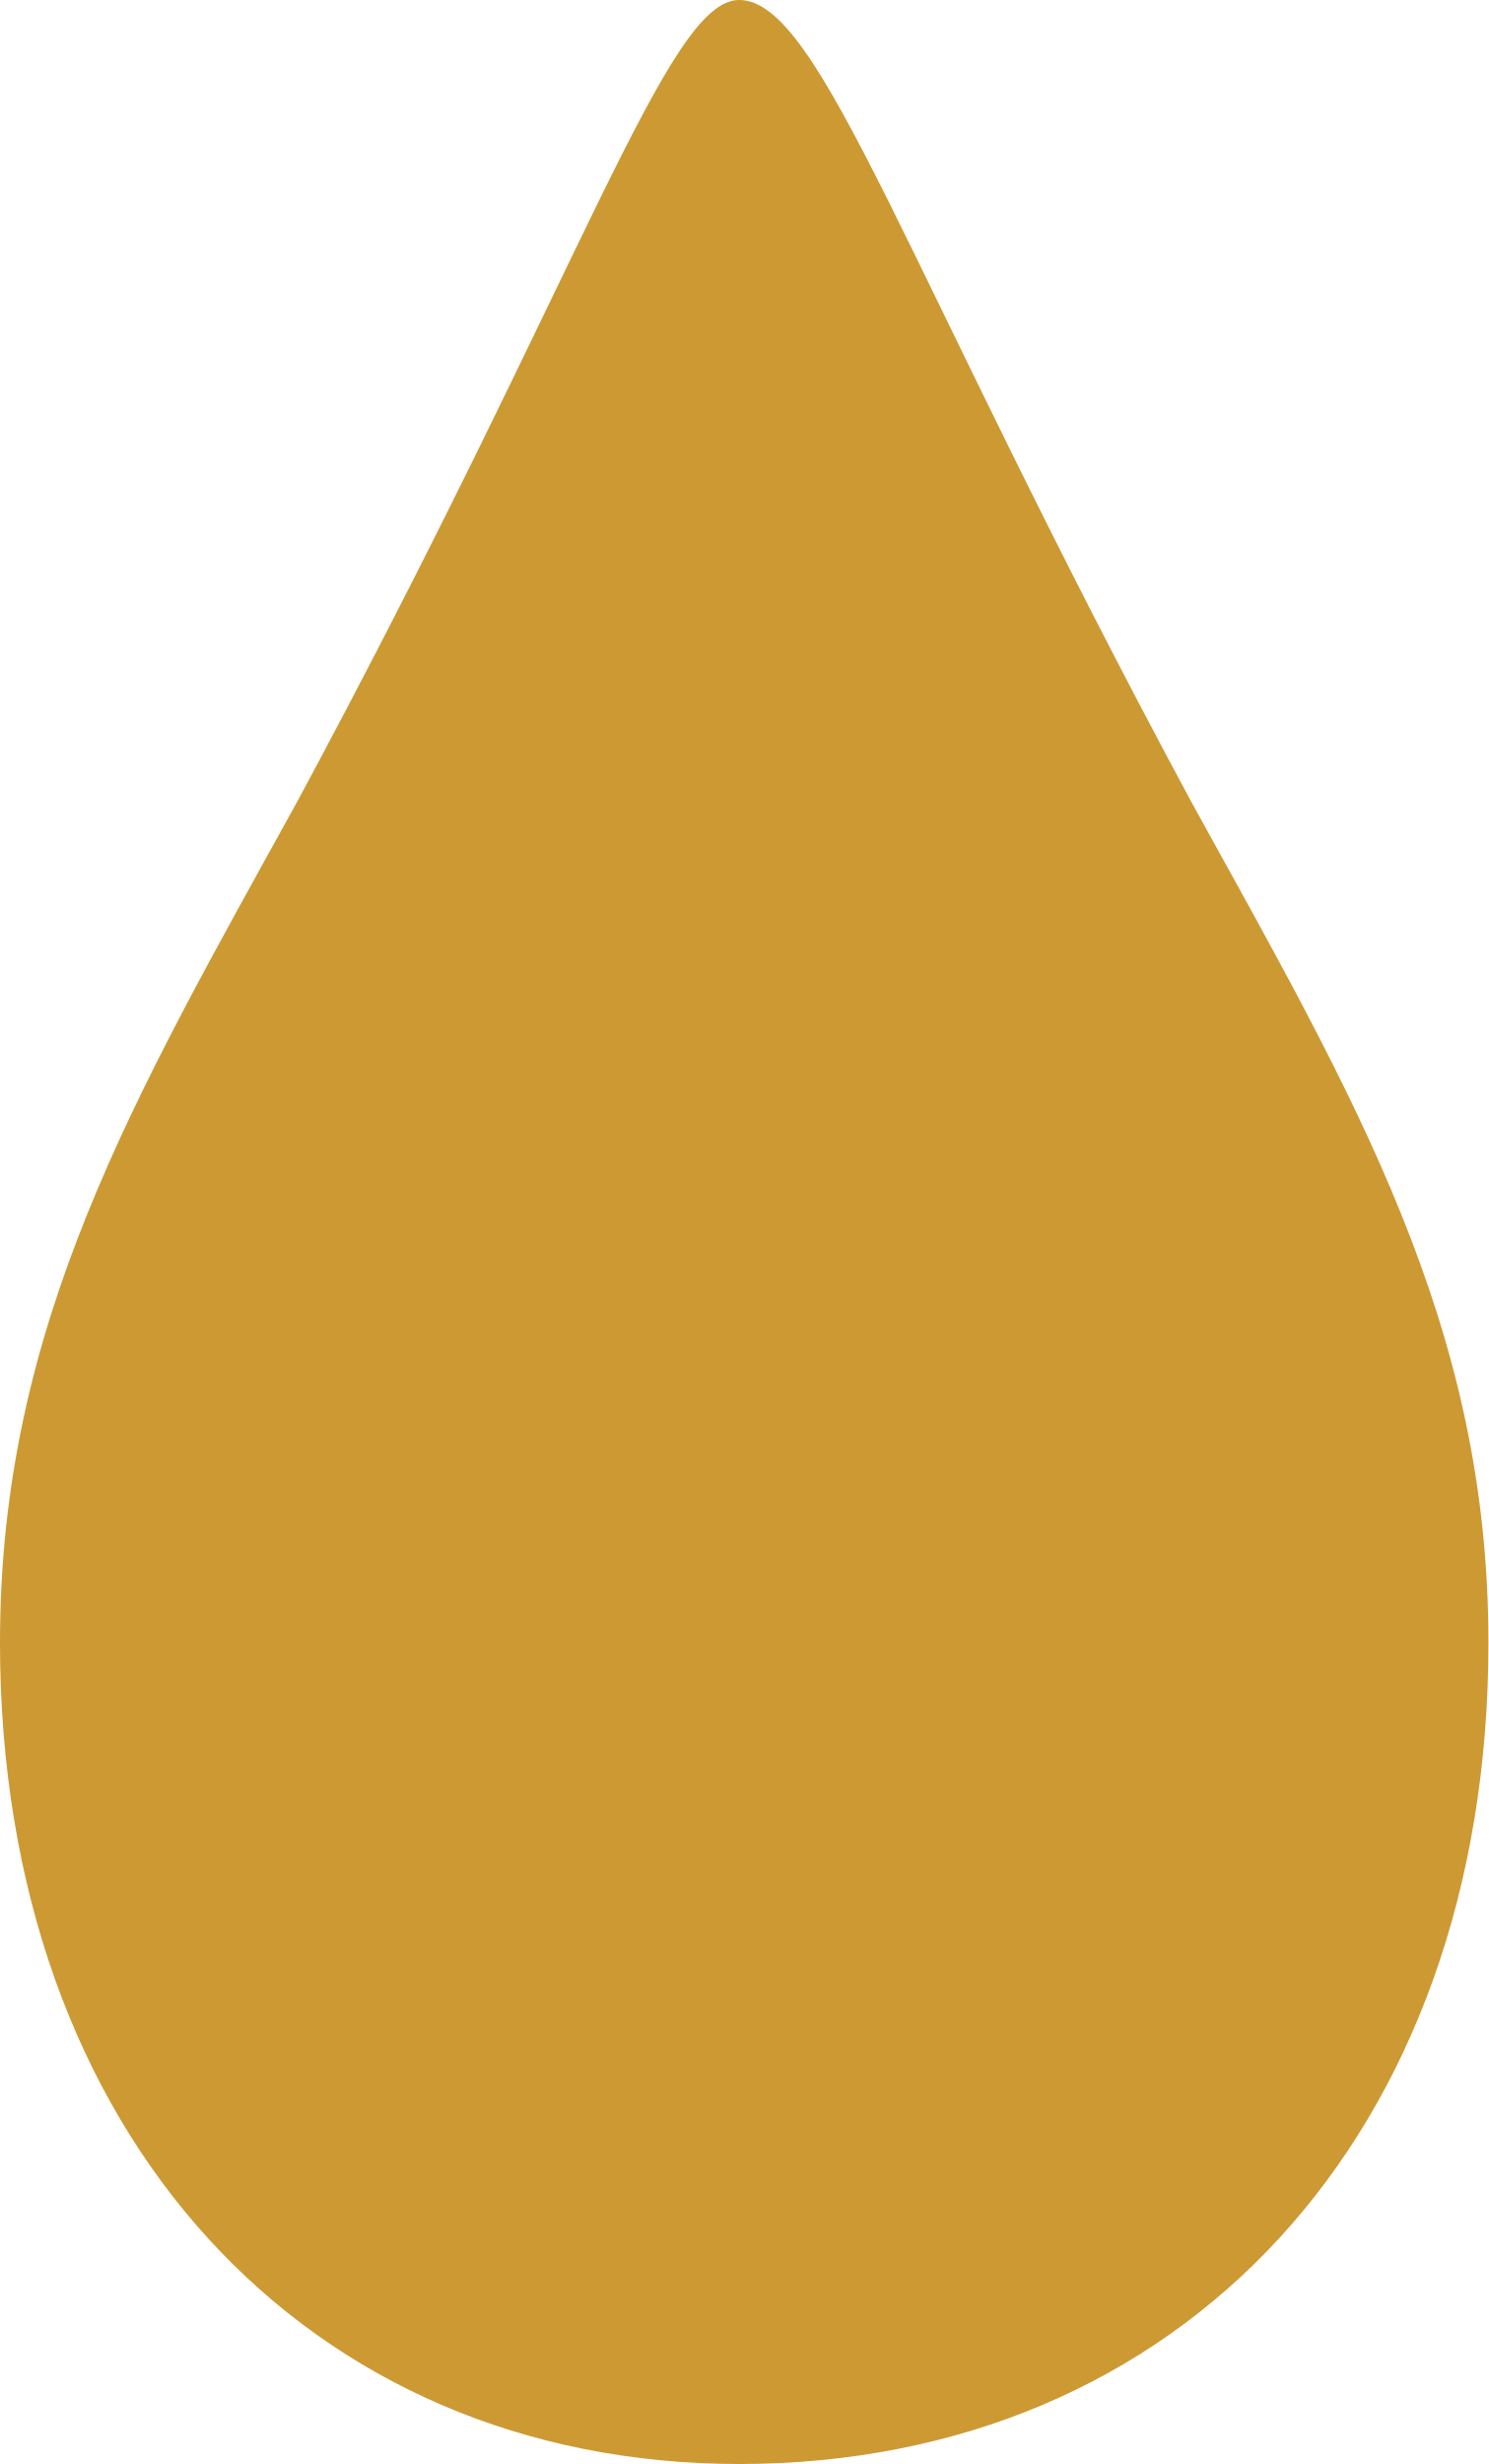
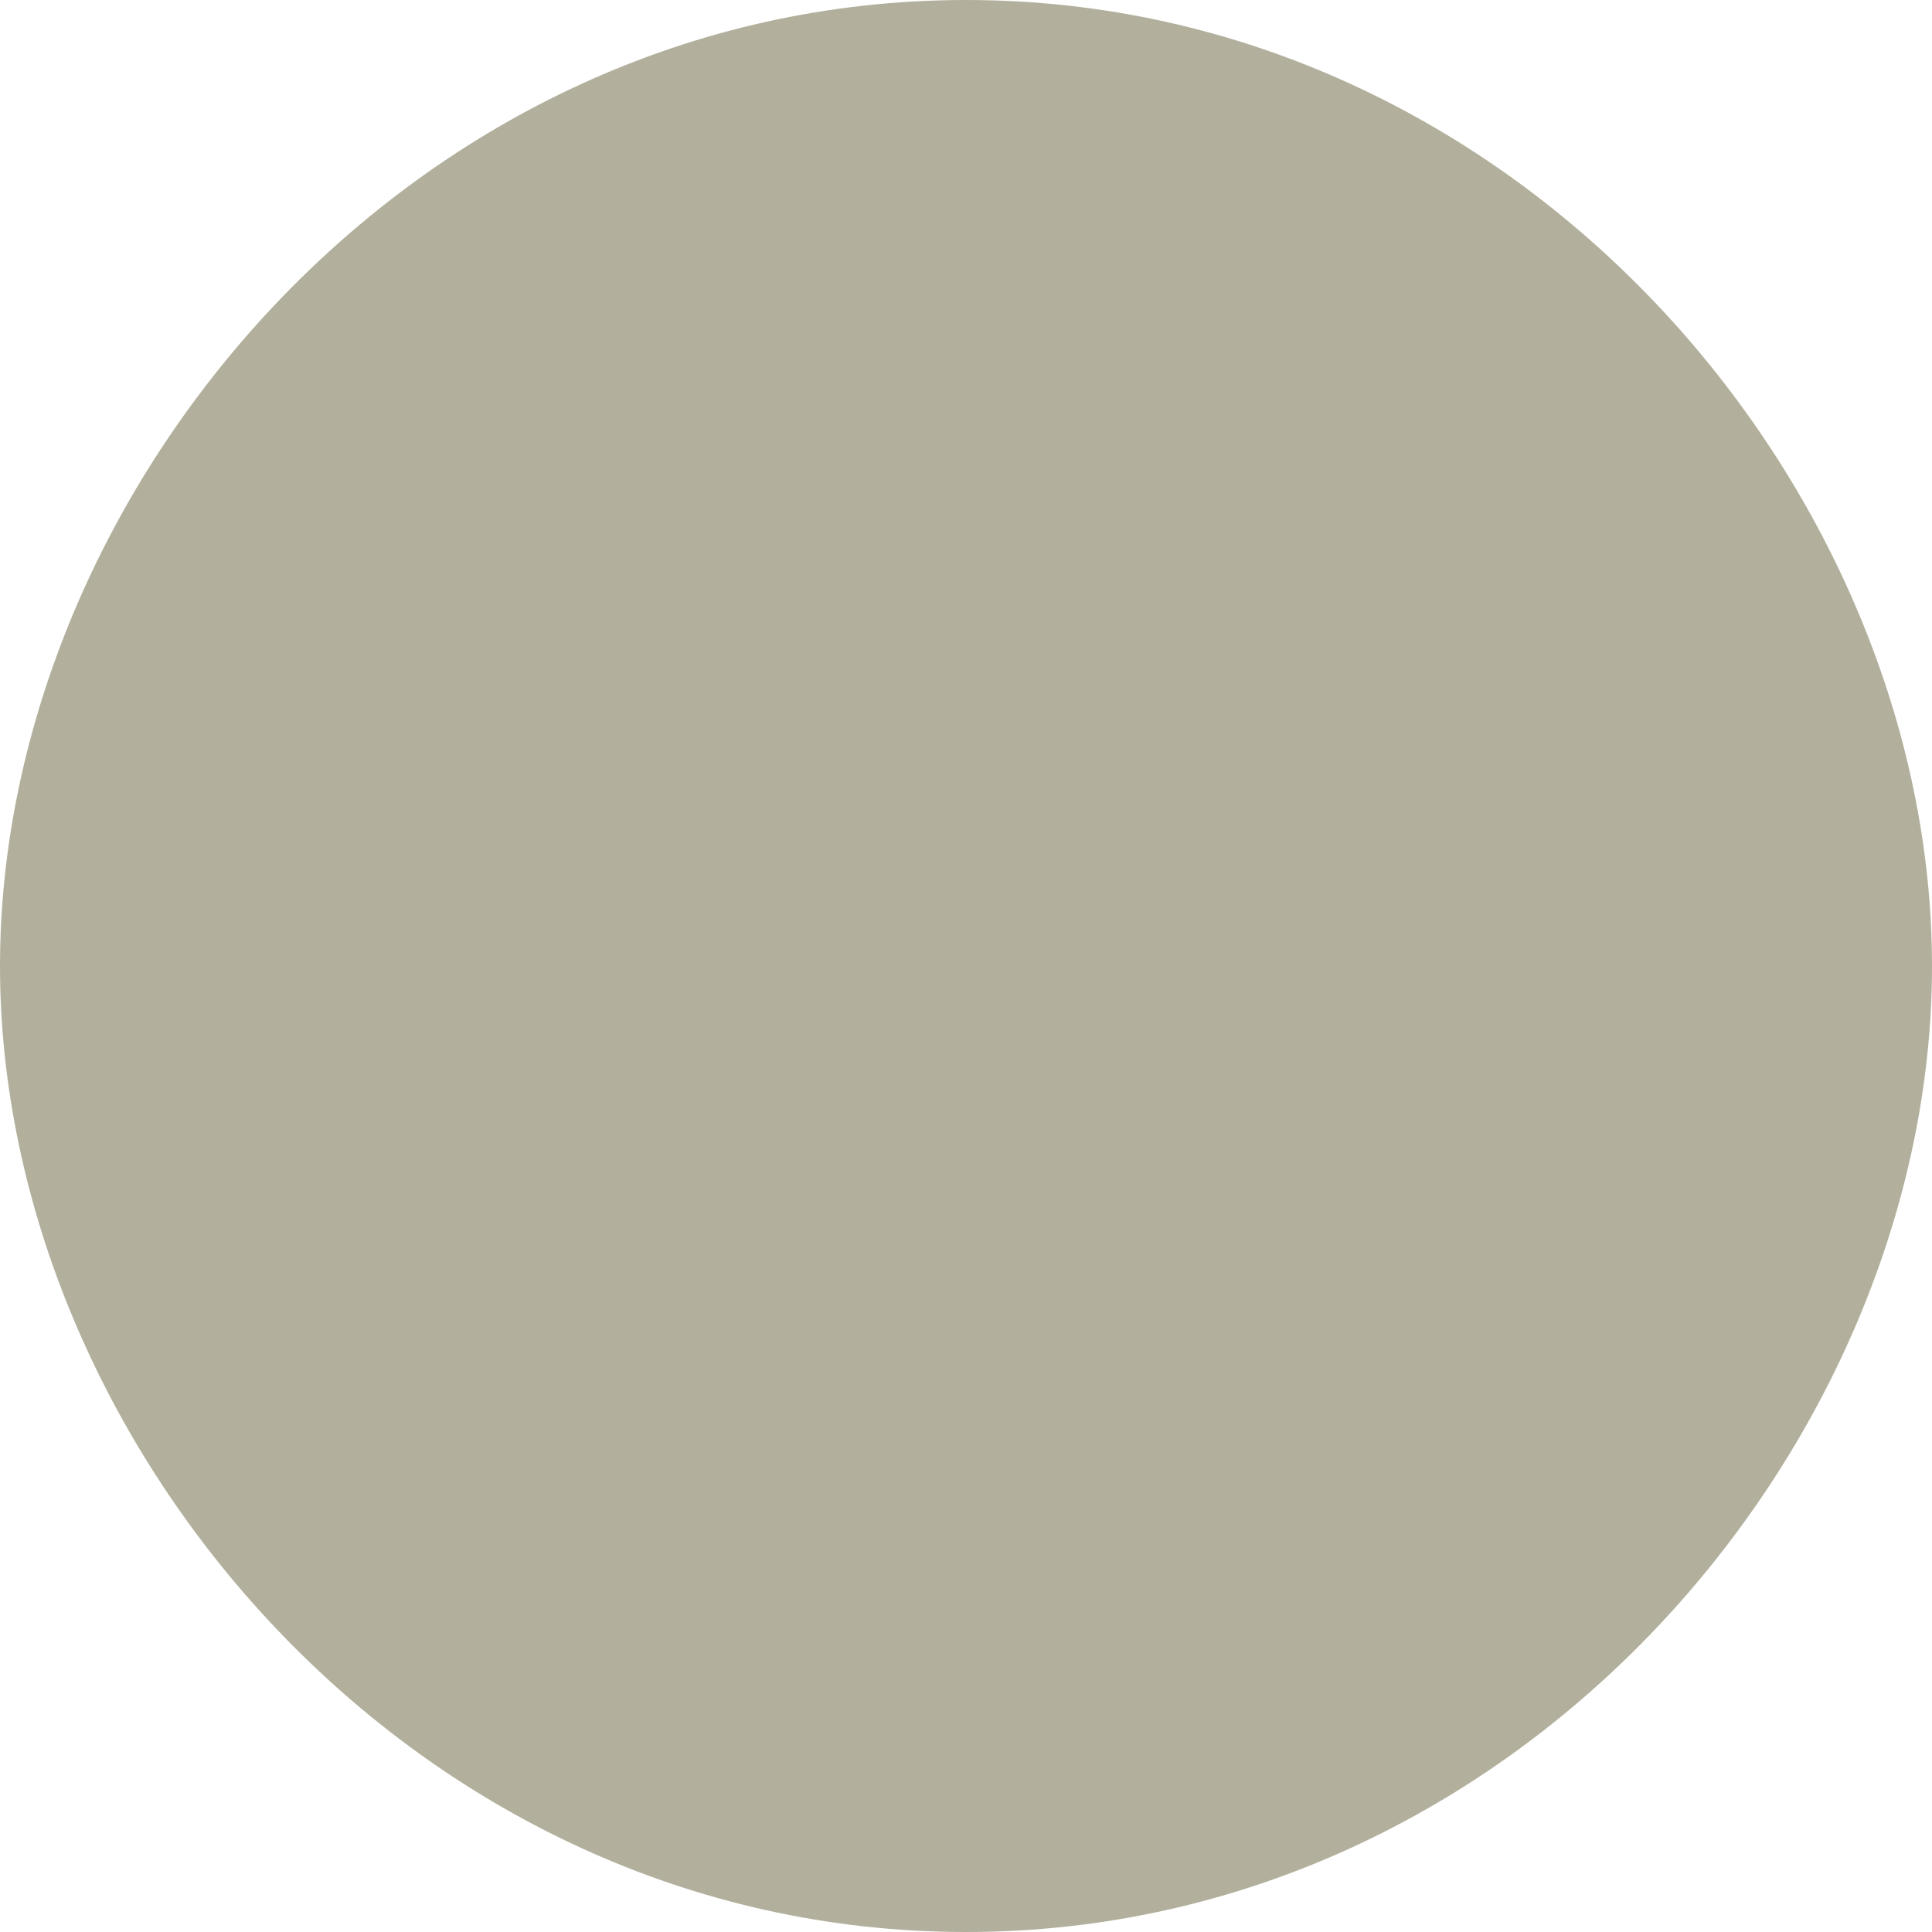
- <svg xmlns="http://www.w3.org/2000/svg" xml:space="preserve" width="145px" height="240px" version="1.1" style="shape-rendering:geometricPrecision; text-rendering:geometricPrecision; image-rendering:optimizeQuality; fill-rule:evenodd; clip-rule:evenodd" viewBox="0 0 145 240">
+ <svg xmlns="http://www.w3.org/2000/svg" xml:space="preserve" width="150px" height="150px" version="1.1" style="shape-rendering:geometricPrecision; text-rendering:geometricPrecision; image-rendering:optimizeQuality; fill-rule:evenodd; clip-rule:evenodd" viewBox="0 0 150 150">
  <defs>
    <style type="text/css">
   
-     .fil0 {fill:#CC9933;fill-rule:nonzero}
+     .fil0 {fill:#B2B09C}
   
  </style>
  </defs>
  <g id="Layer_x0020_1">
-     <path class="fil0" d="M116 78c16,29 29,51 29,82 0,48 -30,80 -73,80 -42,0 -72,-32 -72,-80 0,-31 13,-53 29,-82 28,-52 36,-78 43,-78 8,0 16,26 44,78z" />
+     <path class="fil0" d="M75 0c-43,0 -75,38 -75,75 0,37 32,75 75,75 43,0 75,-38 75,-75 0,-37 -32,-75 -75,-75z" />
  </g>
</svg>
